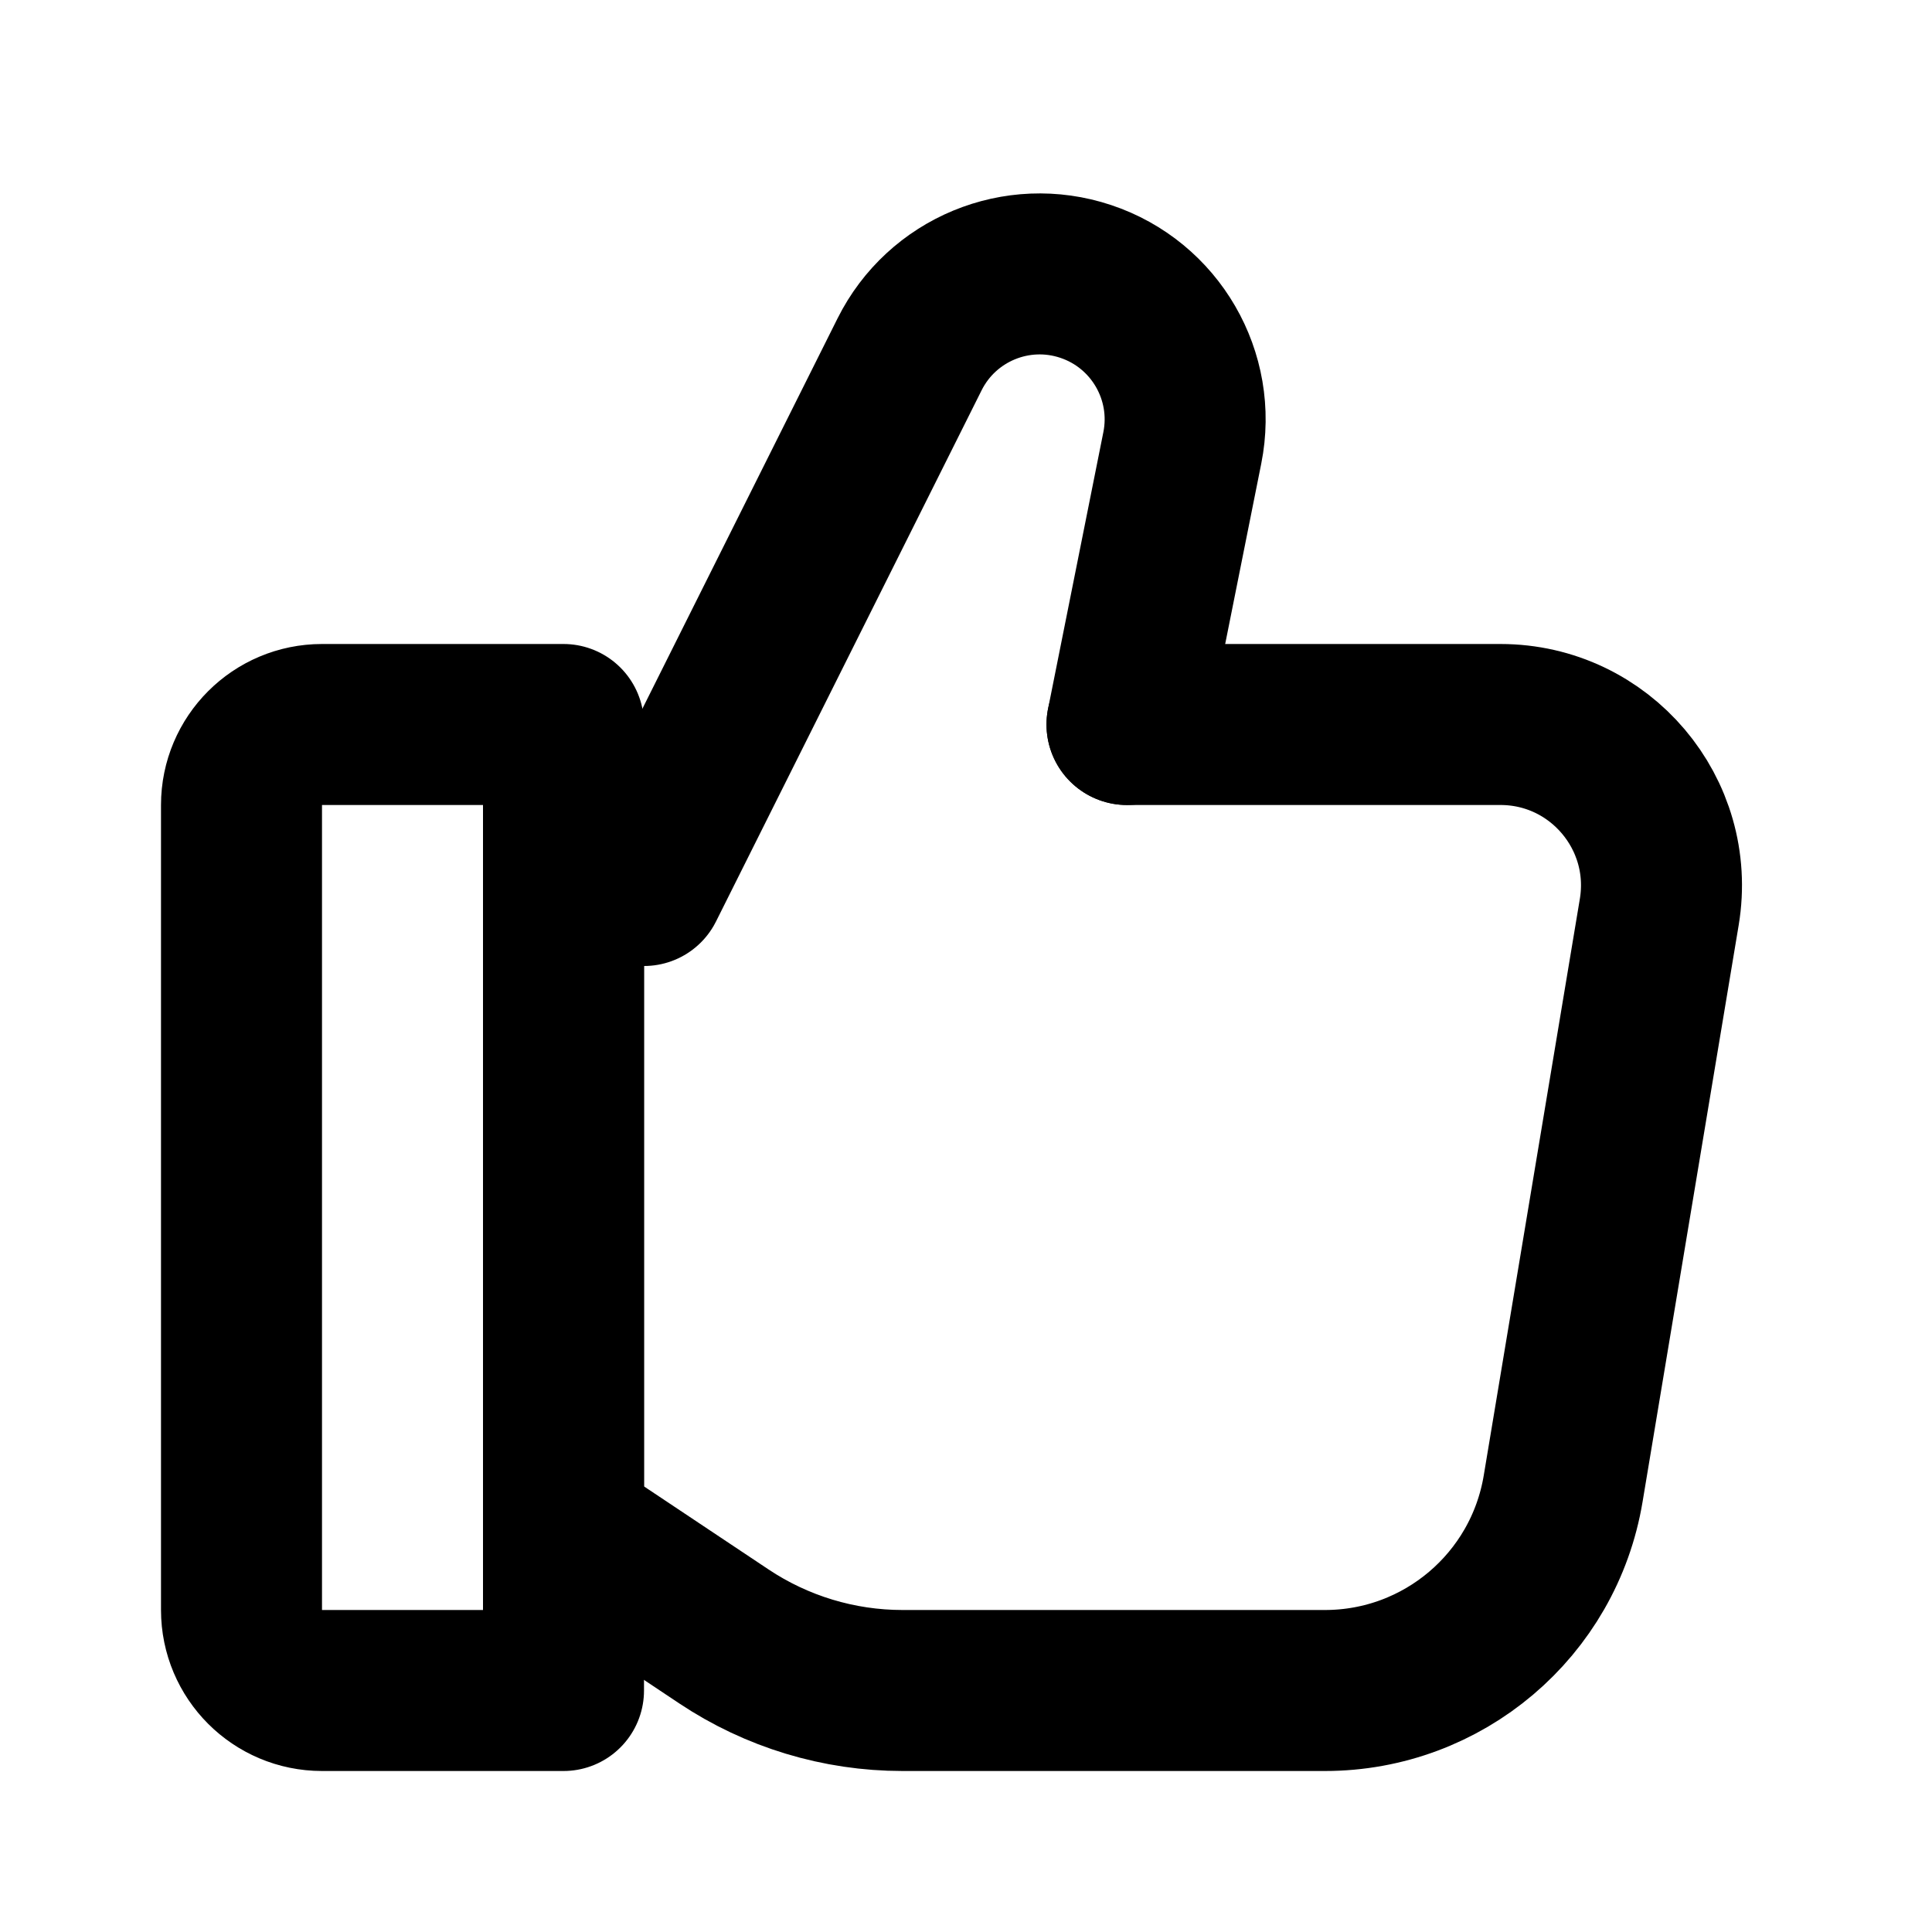
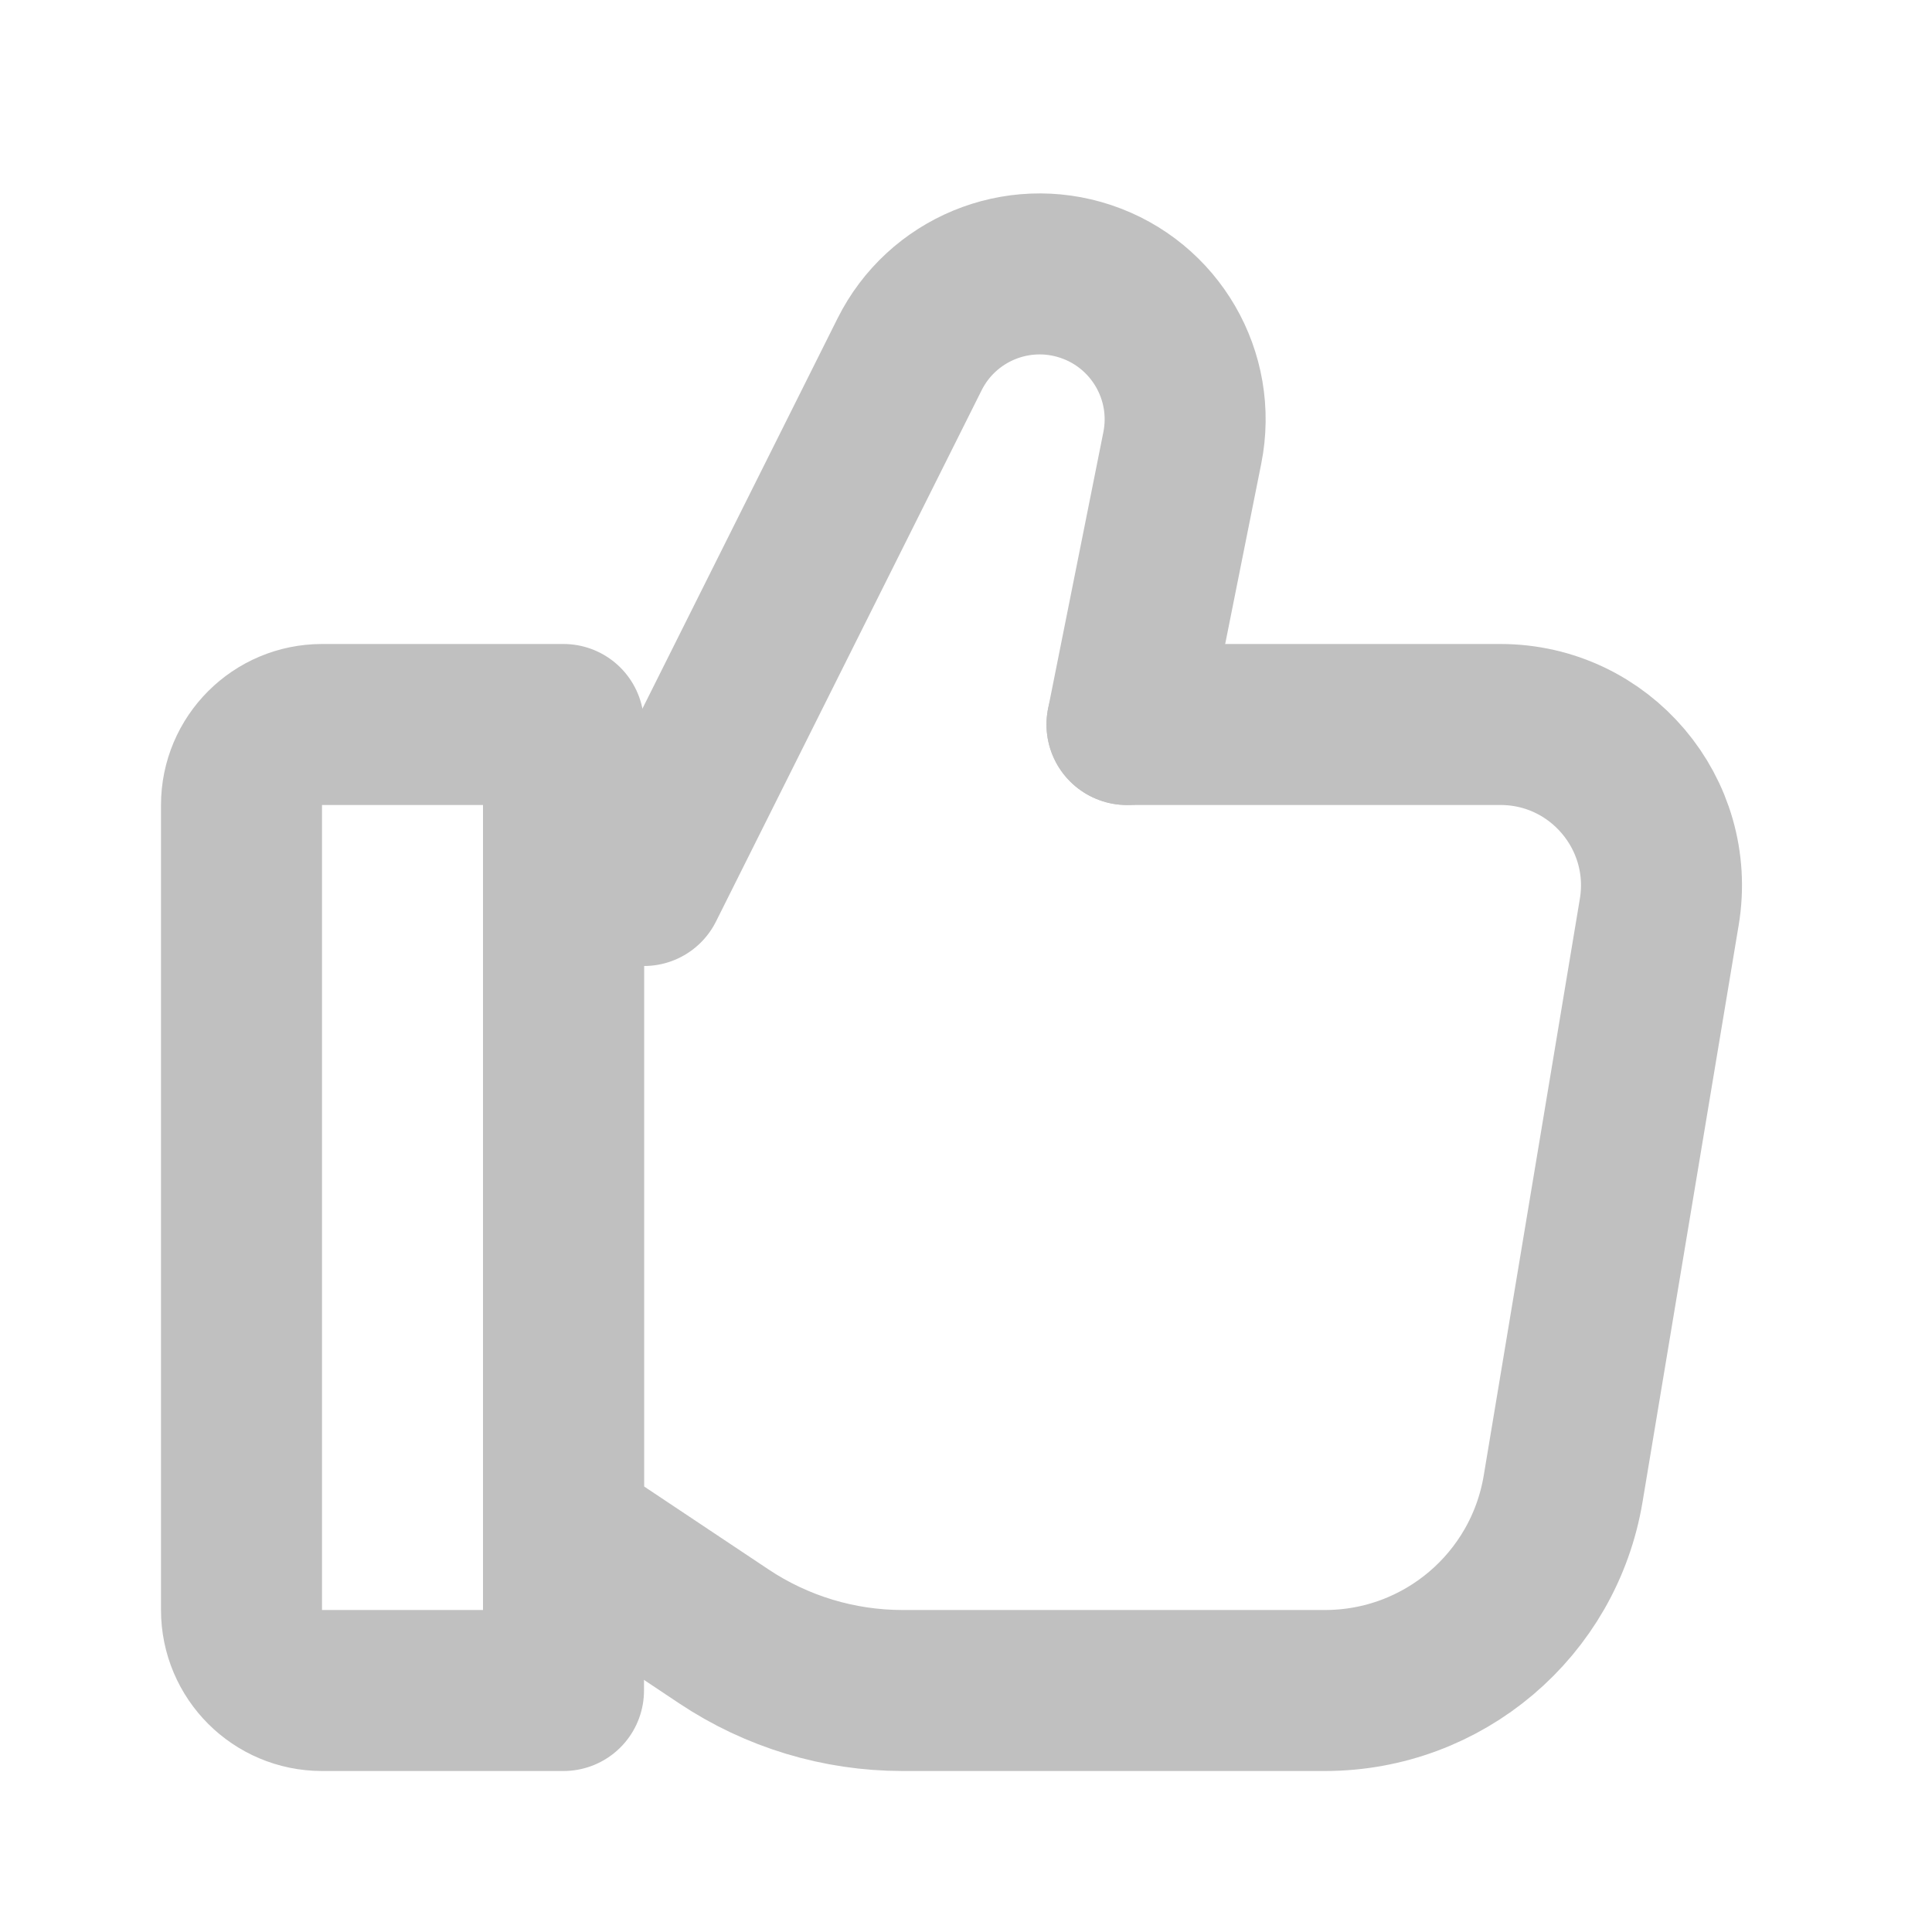
<svg xmlns="http://www.w3.org/2000/svg" width="800px" height="800px" viewBox="0 0 24 24" fill="none">
-   <path d="M3 10C3 9.448 3.448 9 4 9H7V21H4C3.448 21 3 20.552 3 20V10Z" stroke="#000000" stroke-width="2" stroke-linecap="round" stroke-linejoin="round" />
-   <path d="M7 11V19L8.992 20.328C9.649 20.766 10.421 21 11.211 21H16.459C17.925 21 19.177 19.94 19.418 18.493L20.612 11.329C20.815 10.11 19.875 9 18.639 9H14" stroke="#000000" stroke-width="2" stroke-linecap="round" stroke-linejoin="round" />
-   <path d="M14 9L14.687 5.564C14.866 4.671 14.351 3.784 13.487 3.496V3.496C12.634 3.211 11.701 3.597 11.299 4.402L8 11H7" stroke="#000000" stroke-width="2" stroke-linecap="round" stroke-linejoin="round" />
+   <path d="M3 10C3 9.448 3.448 9 4 9H7V21H4C3.448 21 3 20.552 3 20V10Z" stroke="#c0c0c0" stroke-width="2" stroke-linecap="round" stroke-linejoin="round" />
+   <path d="M7 11V19L8.992 20.328C9.649 20.766 10.421 21 11.211 21H16.459C17.925 21 19.177 19.94 19.418 18.493L20.612 11.329C20.815 10.11 19.875 9 18.639 9H14" stroke="#c0c0c0" stroke-width="2" stroke-linecap="round" stroke-linejoin="round" />
+   <path d="M14 9L14.687 5.564C14.866 4.671 14.351 3.784 13.487 3.496V3.496C12.634 3.211 11.701 3.597 11.299 4.402L8 11H7" stroke="#c0c0c0" stroke-width="2" stroke-linecap="round" stroke-linejoin="round" />
</svg>
